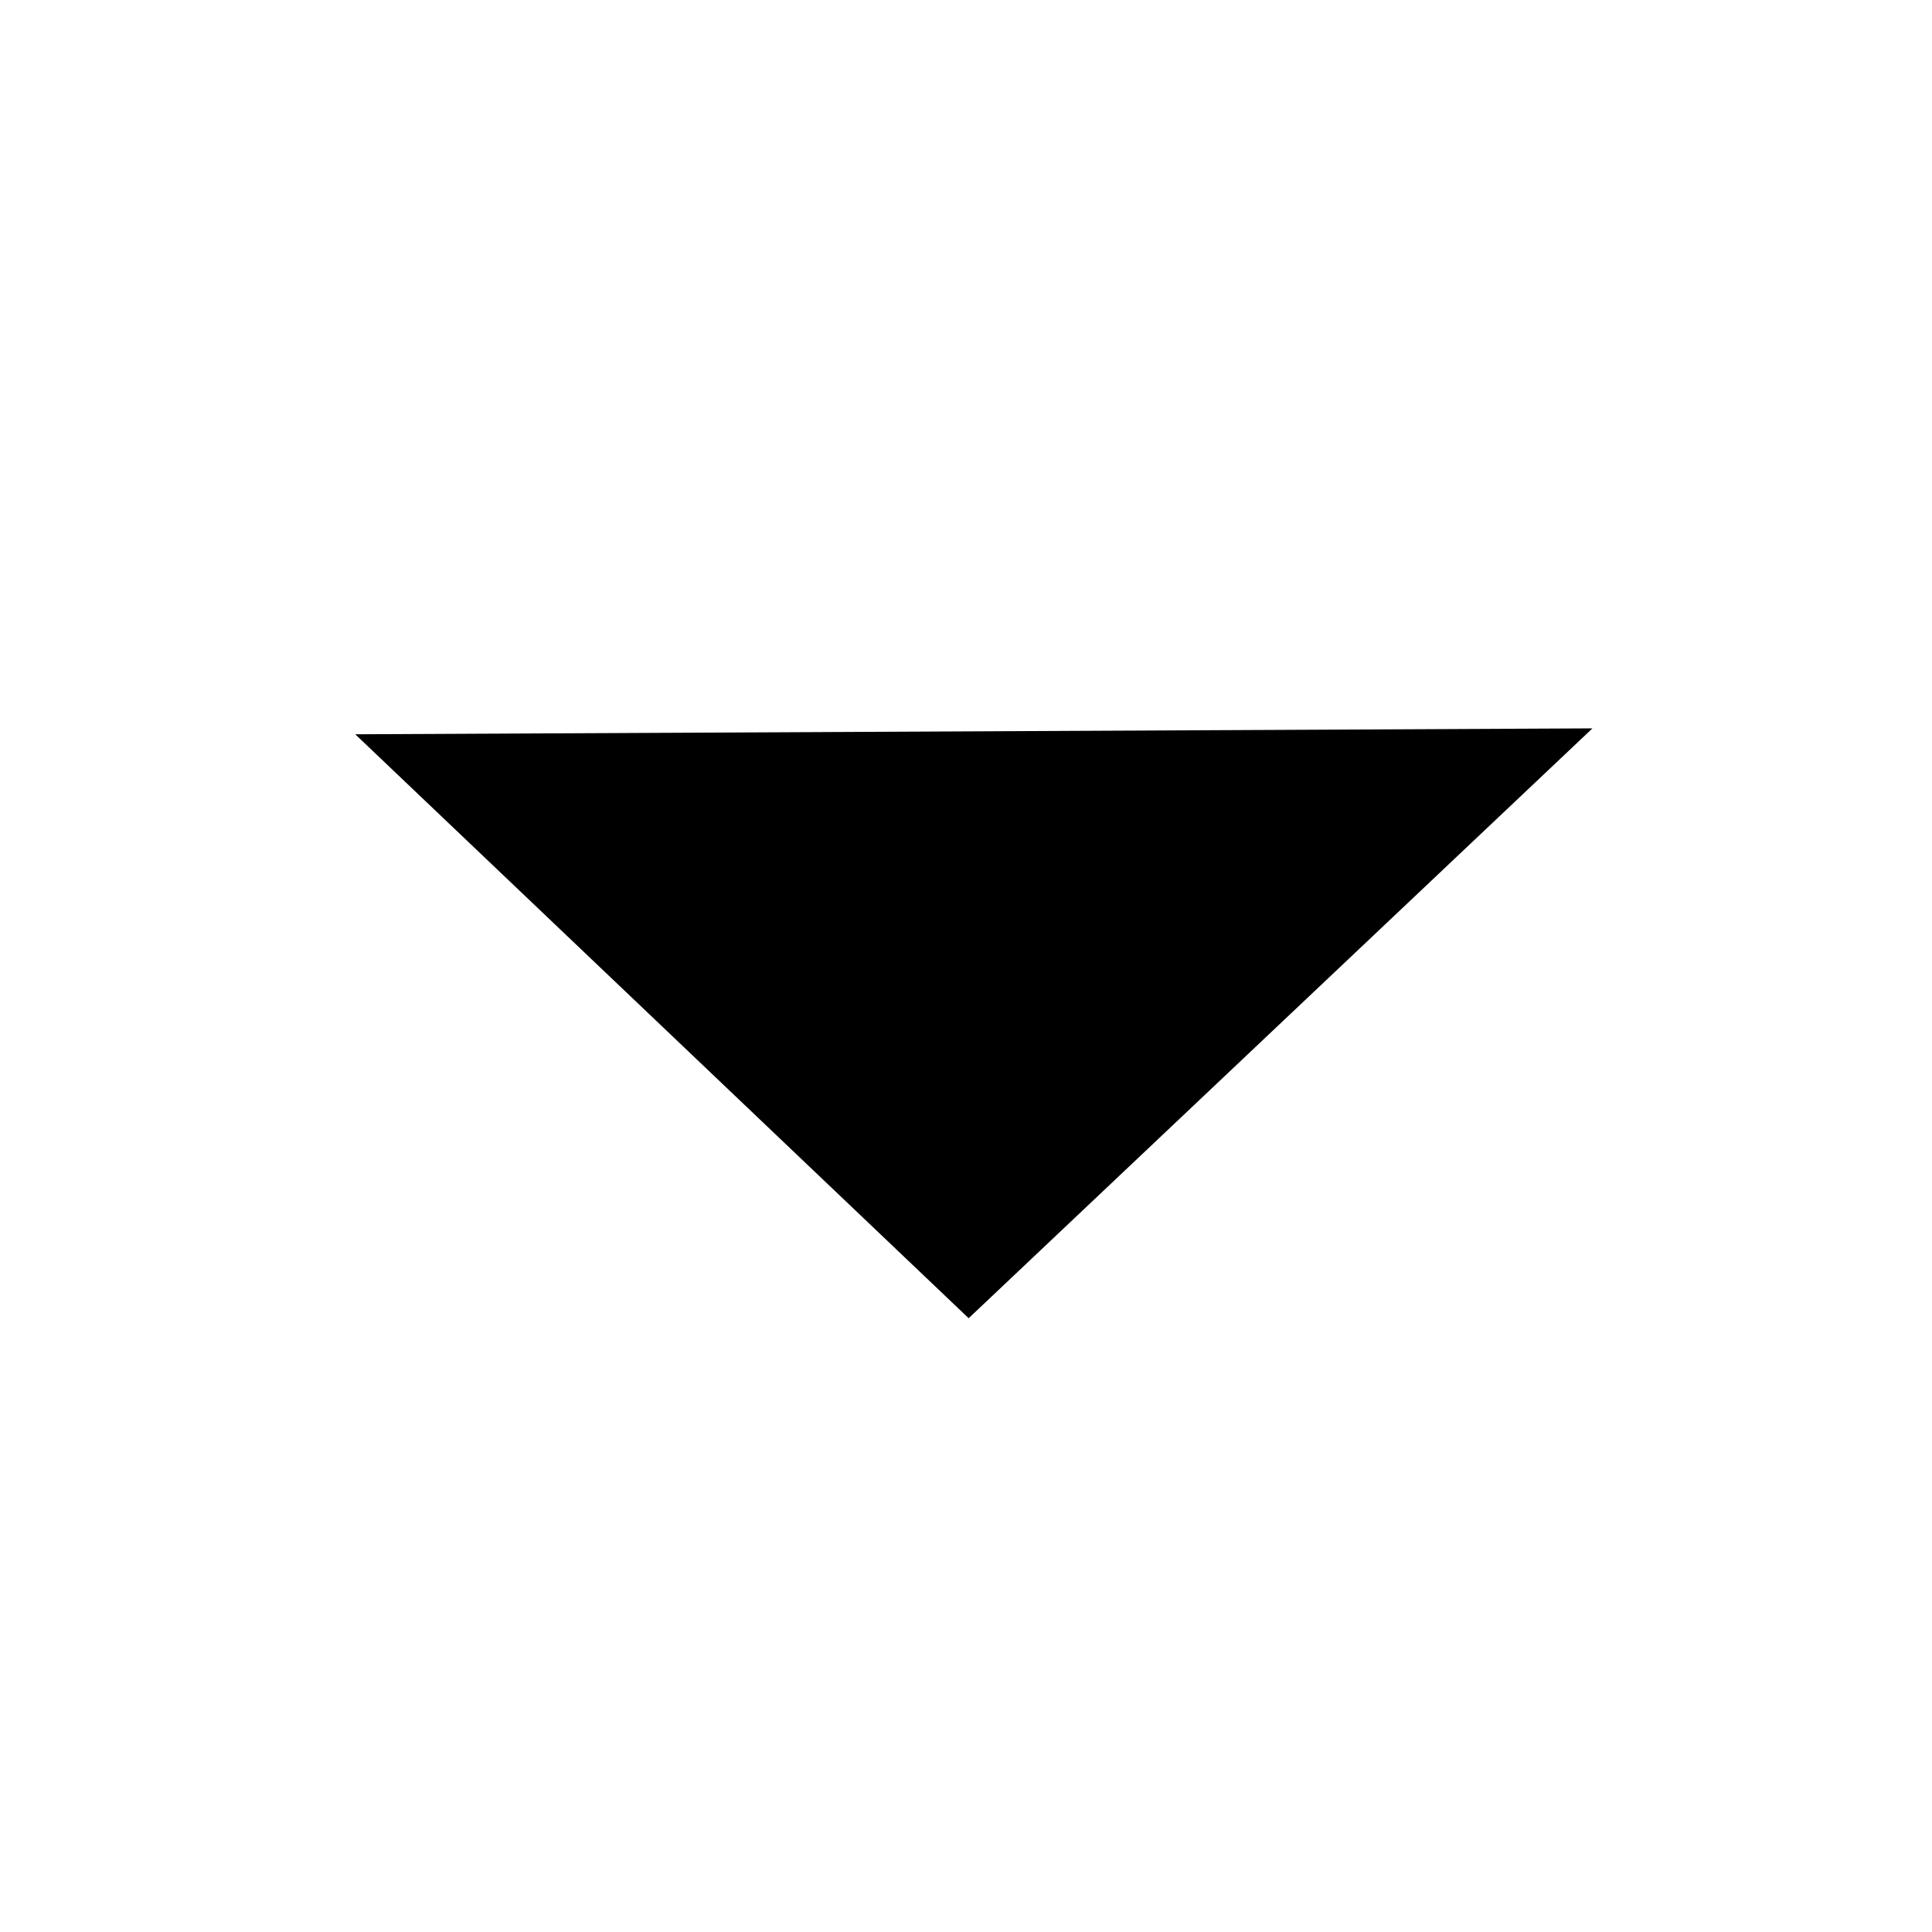
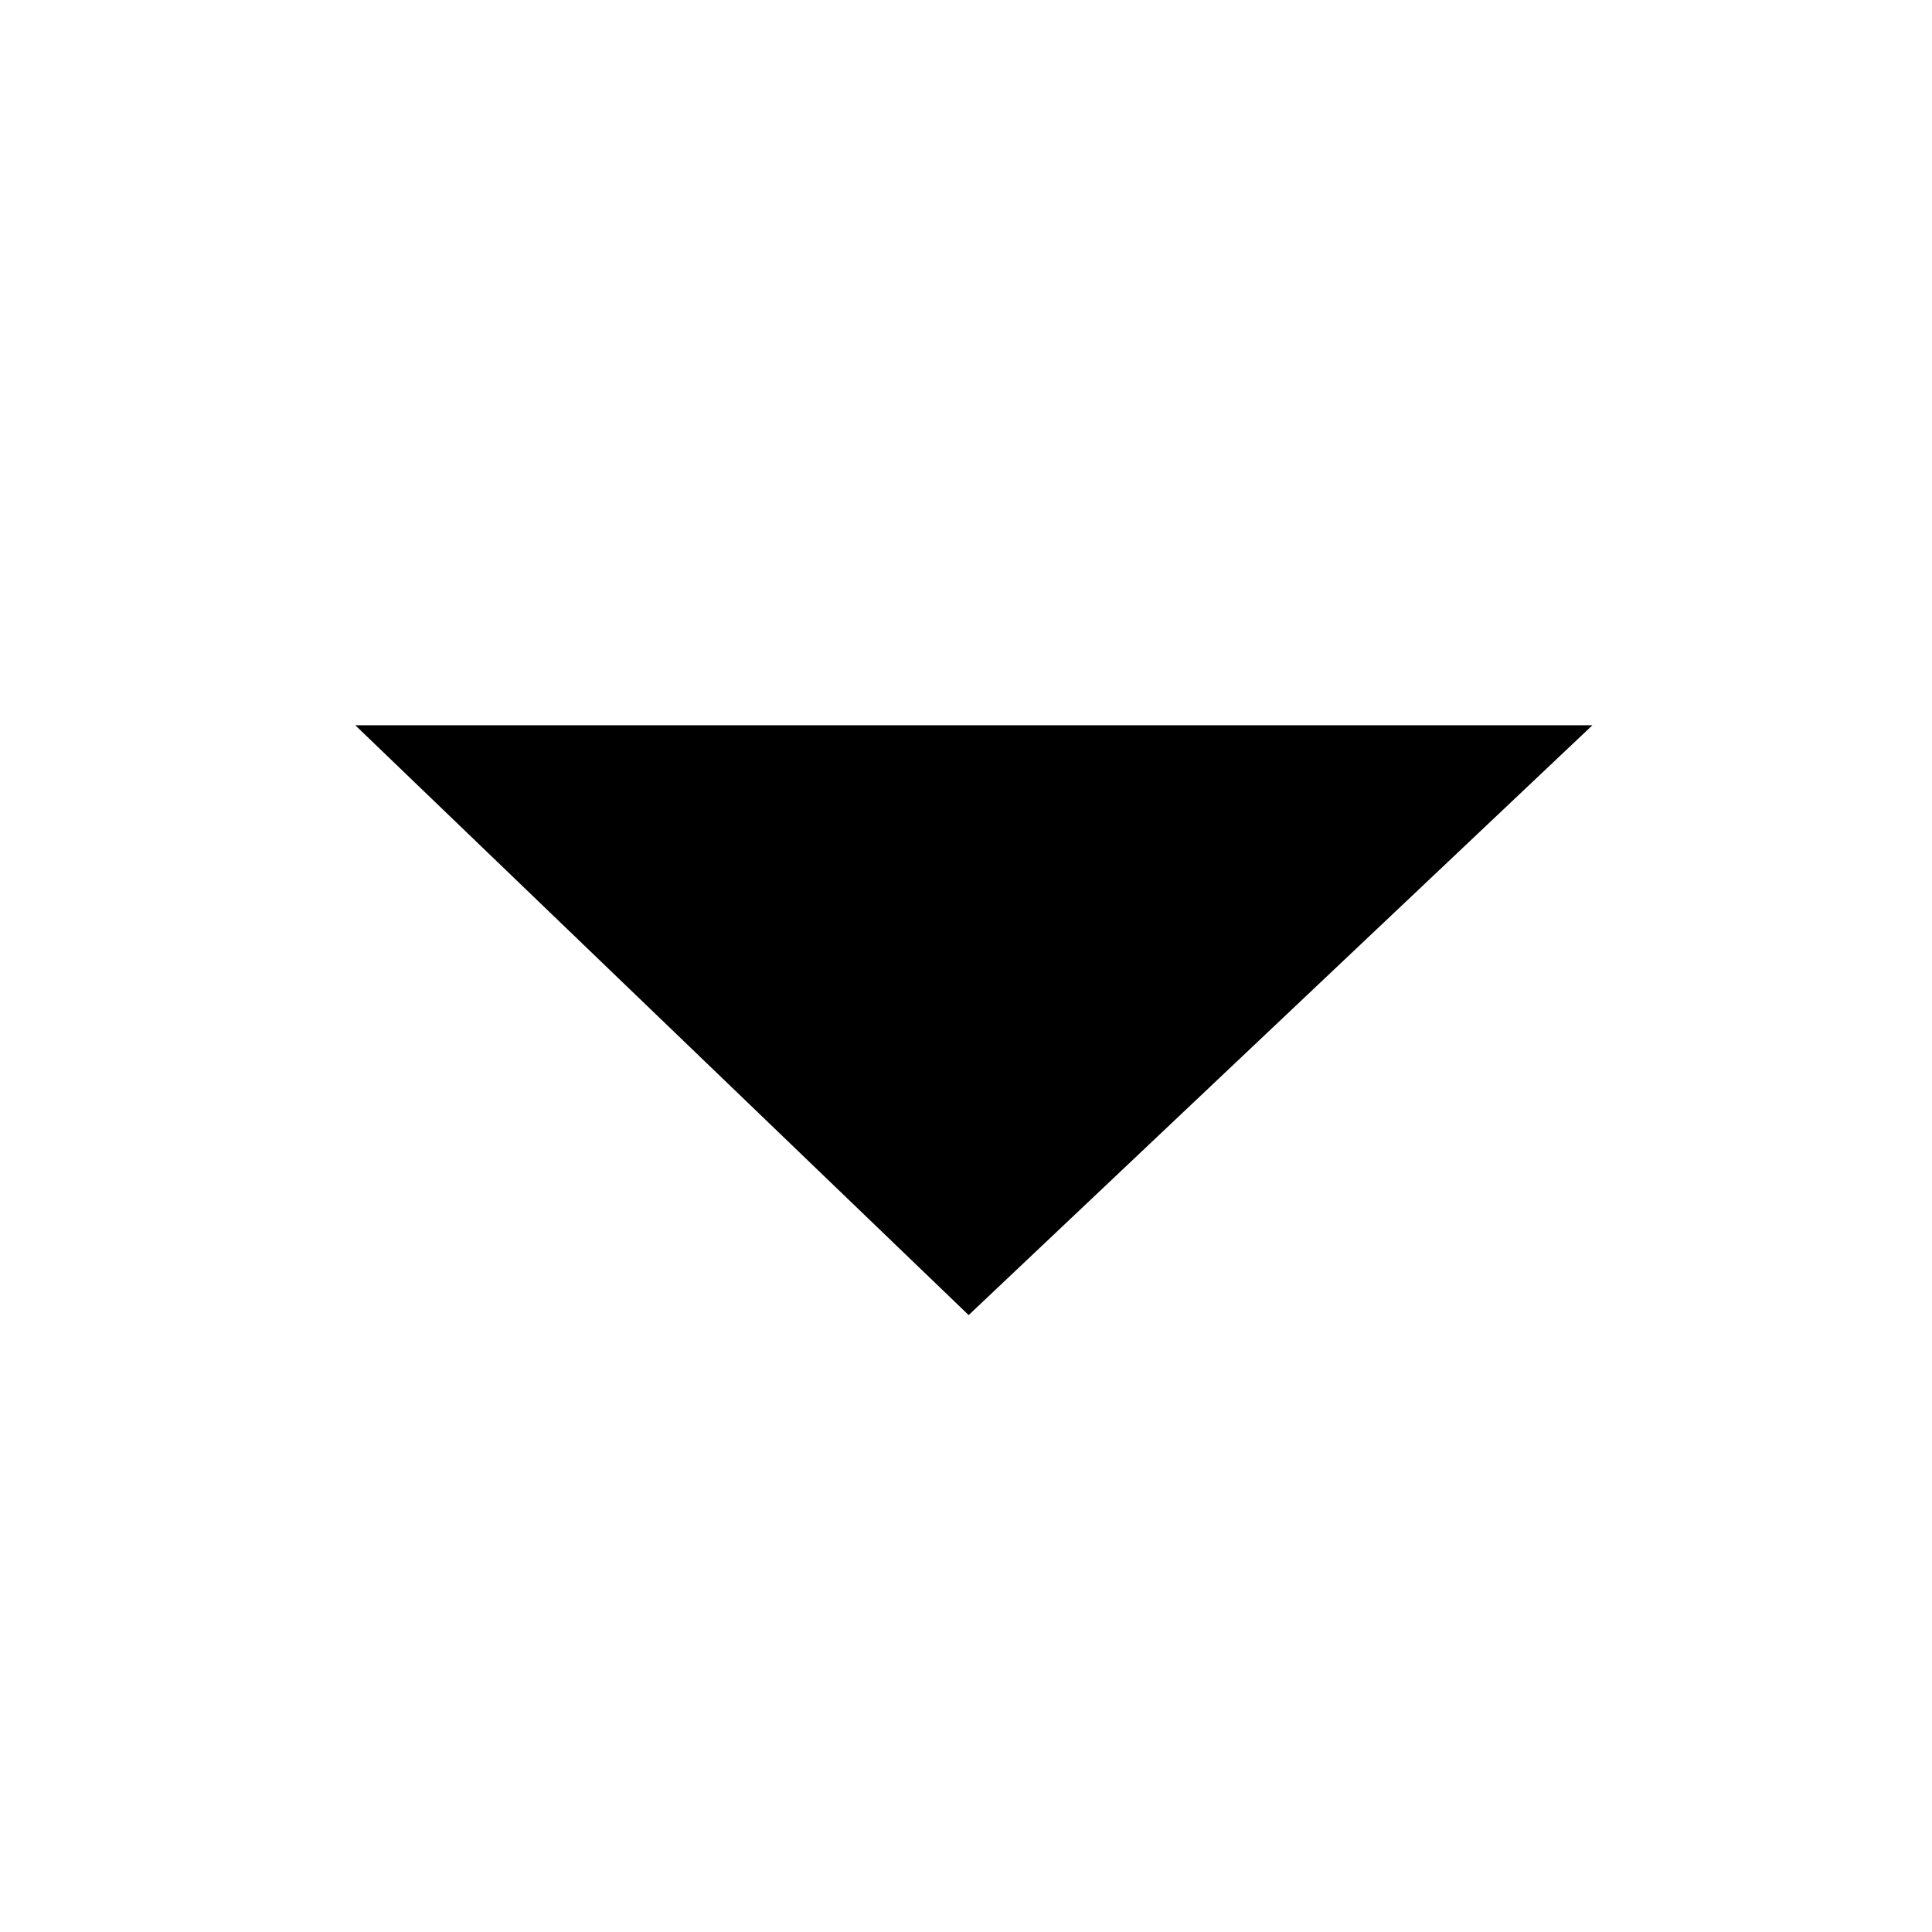
- <svg xmlns="http://www.w3.org/2000/svg" version="1.1" x="0px" y="0px" width="16px" height="16px" viewBox="0 0 16 16" enable-background="new 0 0 16 16" xml:space="preserve">
-   <g id="Area" display="none">
-     <path display="inline" fill-rule="evenodd" clip-rule="evenodd" d="M2.344,3.088l2.129,10.828l7.141-1.776l3.368-8.929L8.144,6.262   L2.344,3.088z" />
-   </g>
-   <g id="Line" display="none">
-     <g display="inline">
-       <g>
-         <path d="M13.058,2.456c-1.57,0-2.844,1.273-2.844,2.844c0,0.764,0.305,1.454,0.795,1.965l-2.188,4.423L5.565,6.417     c-0.173-0.278-0.474-0.456-0.8-0.473c-0.328-0.016-0.645,0.13-0.843,0.39L0,11.438l1.585,1.219l3.039-3.955l3.444,5.572     c0.183,0.293,0.504,0.475,0.848,0.475c0.019,0,0.034-0.002,0.052-0.002c0.362-0.016,0.688-0.229,0.85-0.557l3.002-6.07     c0.08,0.006,0.158,0.023,0.24,0.023c1.57,0,2.844-1.273,2.844-2.844C15.903,3.728,14.628,2.456,13.058,2.456z" />
-       </g>
-     </g>
-   </g>
-   <g id="Crosshair" display="none">
-     <g display="inline">
-       <g>
-         <path d="M8.011,0.004c-4.382,0-7.935,3.553-7.935,7.936c0,4.384,3.553,7.937,7.935,7.937s7.935-3.553,7.935-7.937     C15.945,3.558,12.395,0.004,8.011,0.004z M8.994,13.867v-2.986H7.003v2.984C4.485,13.438,2.5,11.453,2.081,8.932h2.912v-1.99     H2.082c0.42-2.511,2.392-4.492,4.897-4.926v2.938h2.024V2.012c2.522,0.421,4.513,2.406,4.937,4.93h-2.967v1.99h2.967     C13.52,11.461,11.523,13.449,8.994,13.867z" />
-       </g>
-     </g>
-   </g>
-   <g id="Routing" display="none">
-     <g display="inline">
-       <g>
-         <path fill-rule="evenodd" clip-rule="evenodd" d="M15.663,7.191L8.805,0.333c-0.446-0.445-1.168-0.445-1.614,0L0.333,7.191     c-0.446,0.445-0.446,1.168,0,1.614l6.858,6.858c0.446,0.445,1.168,0.445,1.614,0l6.858-6.858     C16.108,8.359,16.108,7.636,15.663,7.191z M8.951,9.896V7.902H8.119c-0.283,0-0.513,0.23-0.513,0.514v3.537H5.604V8.087     c0-1.204,0.976-2.181,2.18-2.181h1.167V3.884l3.641,3.031L8.951,9.896z" />
-       </g>
-     </g>
-   </g>
-   <g id="Navigate" display="none">
-     <path display="inline" d="M14.701,1.324c-0.481-0.482-0.942-0.027-2.503,0.724C8.022,4.054,0.744,8.133,0.744,8.133l6.253,0.895   l0.894,6.254c0,0,4.079-7.279,6.086-11.455C14.728,2.265,15.183,1.805,14.701,1.324" />
-   </g>
-   <g id="Measure" display="none">
-     <g display="inline">
-       <g>
-         <path fill-rule="evenodd" clip-rule="evenodd" d="M15.049,4.037H1.943c-0.526,0-0.953,0.427-0.953,0.953v6.074     c0,0.526,0.427,0.952,0.953,0.952h13.105c0.525,0,0.952-0.426,0.952-0.952V4.99C16.001,4.463,15.574,4.037,15.049,4.037z      M13.965,9.985H2.985V7.018h0.953v2.016H6.01V7.986h0.953v1.047h3.045V7.986h0.953v1.047h2.052V6.986h0.952V9.985z" />
-       </g>
-     </g>
-   </g>
-   <g id="Print" display="none">
-     <path display="inline" d="M1.523,5.805h12.978c0.436,0,0.364-0.464,0.147-0.54S12.02,4.278,11.6,4.278h-0.687v-2.29H5.111v2.29   H4.425c-0.42,0-2.832,0.912-3.049,0.987S1.088,5.805,1.523,5.805 M14.653,6.645H1.371c-0.42,0-0.84,0.496-0.84,0.916v2.672   c0,0.42,0.42,0.916,0.84,0.916h1.513l-0.673,3.817h11.603l-0.673-3.817h1.513c0.42,0,0.84-0.496,0.84-0.916V7.561   C15.493,7.141,15.073,6.645,14.653,6.645 M3.737,13.438l1.068-4.962h6.413l1.068,4.962H3.737z" />
-   </g>
-   <g id="Share" display="none">
-     <path display="inline" d="M0.445,14.562c0,0,0.369-9.095,8.569-9.095V1.854l6.584,6.116l-6.584,6.252v-4.156   C4.562,10.065,2.766,10.46,0.445,14.562" />
-   </g>
-   <g id="Manstanding" display="none">
-     <g display="inline">
-       <g>
-         <path d="M8.019,4.08c1.318,0,1.853-0.658,1.853-1.977c0-1.335-0.534-2.097-1.853-2.097S6.167,0.768,6.167,2.103     C6.167,3.421,6.7,4.08,8.019,4.08z M8.889,4.989H7.234C4.952,4.989,4,7.218,4,7.891v3.073l0.992-0.031l0.04-2.609l1.006-0.001     L6.012,16h1.203l0.796-5.032L8.879,16h1.162l-0.027-7.677l0.943,0.001l0.041,2.615l0.992,0.031V7.898     C11.99,7.225,11.17,4.989,8.889,4.989z" />
-       </g>
-     </g>
-   </g>
-   <g id="Location" display="none">
-     <path display="inline" fill-rule="evenodd" clip-rule="evenodd" d="M8.026,2.736c2.809,0,5.087,2.278,5.087,5.087   c0,2.809-4.981,7.577-5.142,7.577c-0.161,0-5.033-4.768-5.033-7.577C2.938,5.014,5.216,2.736,8.026,2.736z" />
-   </g>
-   <g id="Expand" display="none">
-     <g display="inline">
-       <g>
-         <path fill-rule="evenodd" clip-rule="evenodd" d="M5.503,8.989l-2.388,2.399L0.999,9.263l0.005,5.72h5.715l-2.137-2.137     l2.4-2.389L5.503,8.989z M14.999,1.001H9.284l2.137,2.136L8.989,5.526l1.479,1.468l2.419-2.4l2.116,2.126L14.999,1.001z" />
-       </g>
-     </g>
-   </g>
-   <g id="Contract" display="none">
-     <g display="inline">
-       <g>
-         <path fill-rule="evenodd" clip-rule="evenodd" d="M2.25,7.986l2.137,2.137l-2.4,2.389l1.48,1.468l2.387-2.399l2.117,2.126     l-0.005-5.72H2.25z M14.011,3.474l-1.479-1.468l-2.419,2.4L7.996,2.279l0.005,5.72h5.715l-2.137-2.136L14.011,3.474z" />
-       </g>
-     </g>
-   </g>
-   <g id="Dropdown">
-     <path fill-rule="evenodd" clip-rule="evenodd" d="M2.942,6.081l10.246-0.049l-5.166,4.885L2.942,6.081z" />
-   </g>
+ <svg xmlns="http://www.w3.org/2000/svg" version="1.1" id="Layer_1" x="0px" y="0px" width="16px" height="16px" viewBox="0 0 16 16" enable-background="new 0 0 16 16" xml:space="preserve">
+   <path fill-rule="evenodd" clip-rule="evenodd" d="M2.942,6.006h10.246l-5.166,4.885L2.942,6.006z" />
</svg>
